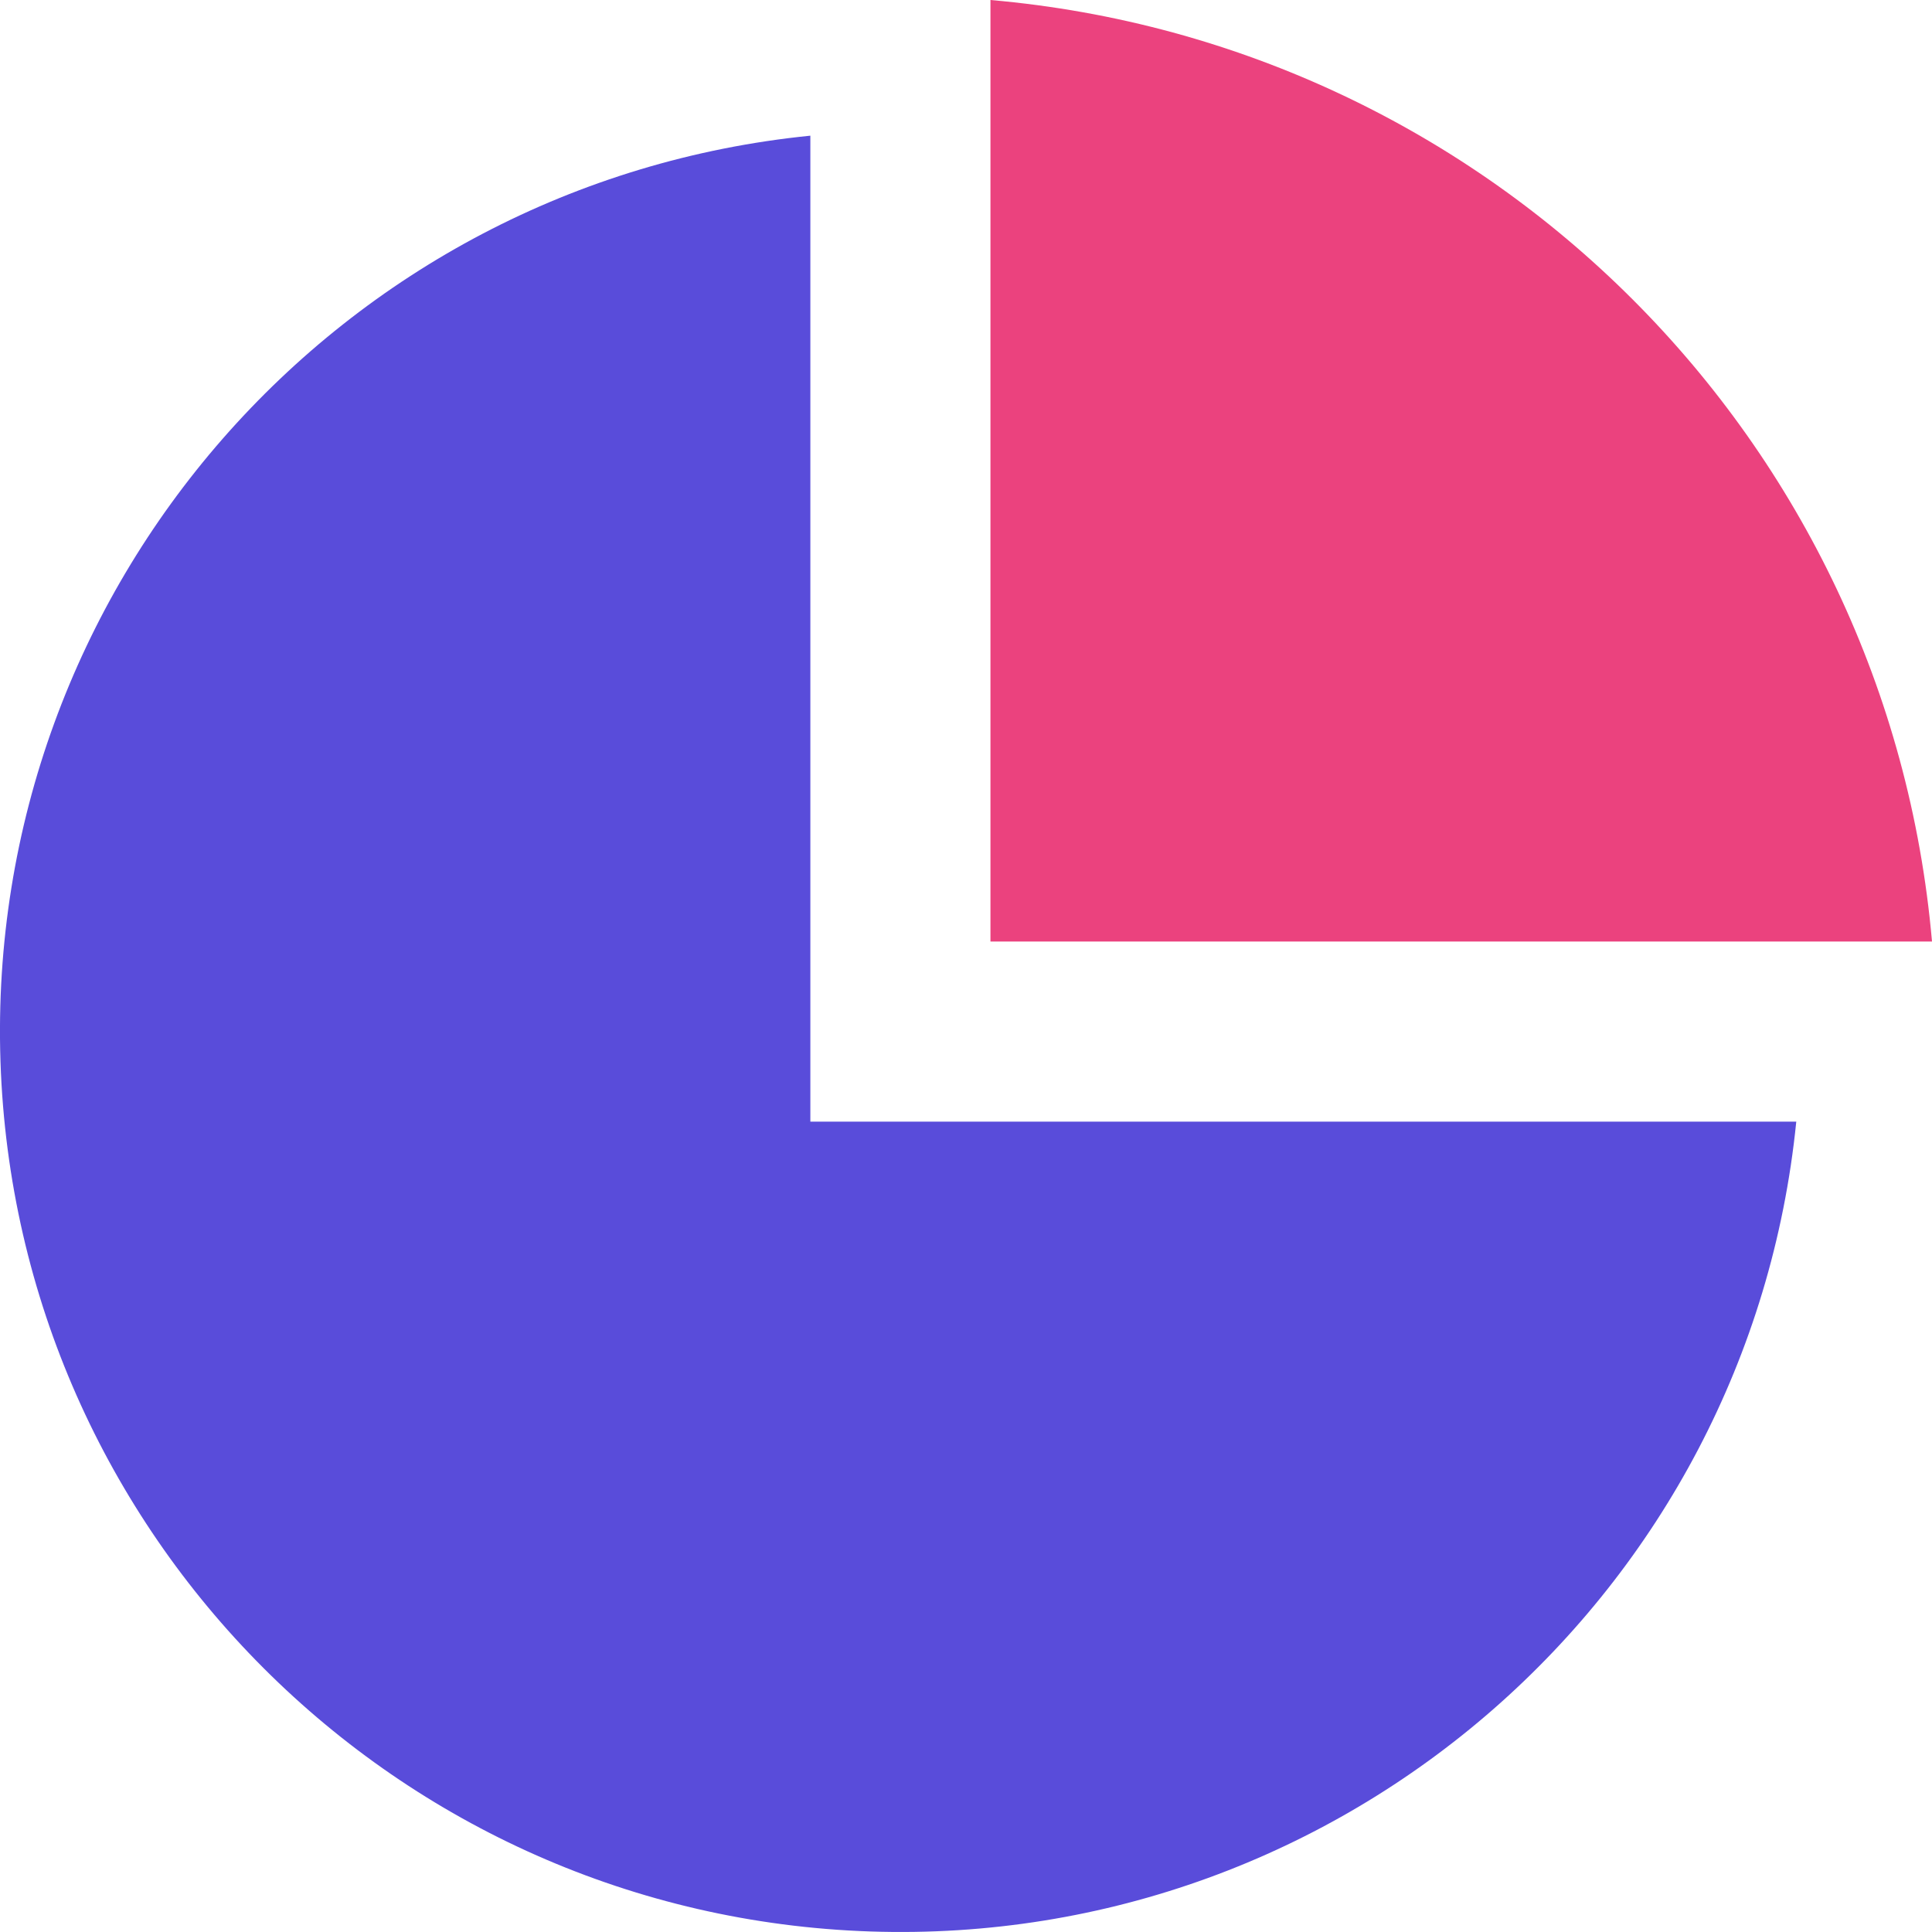
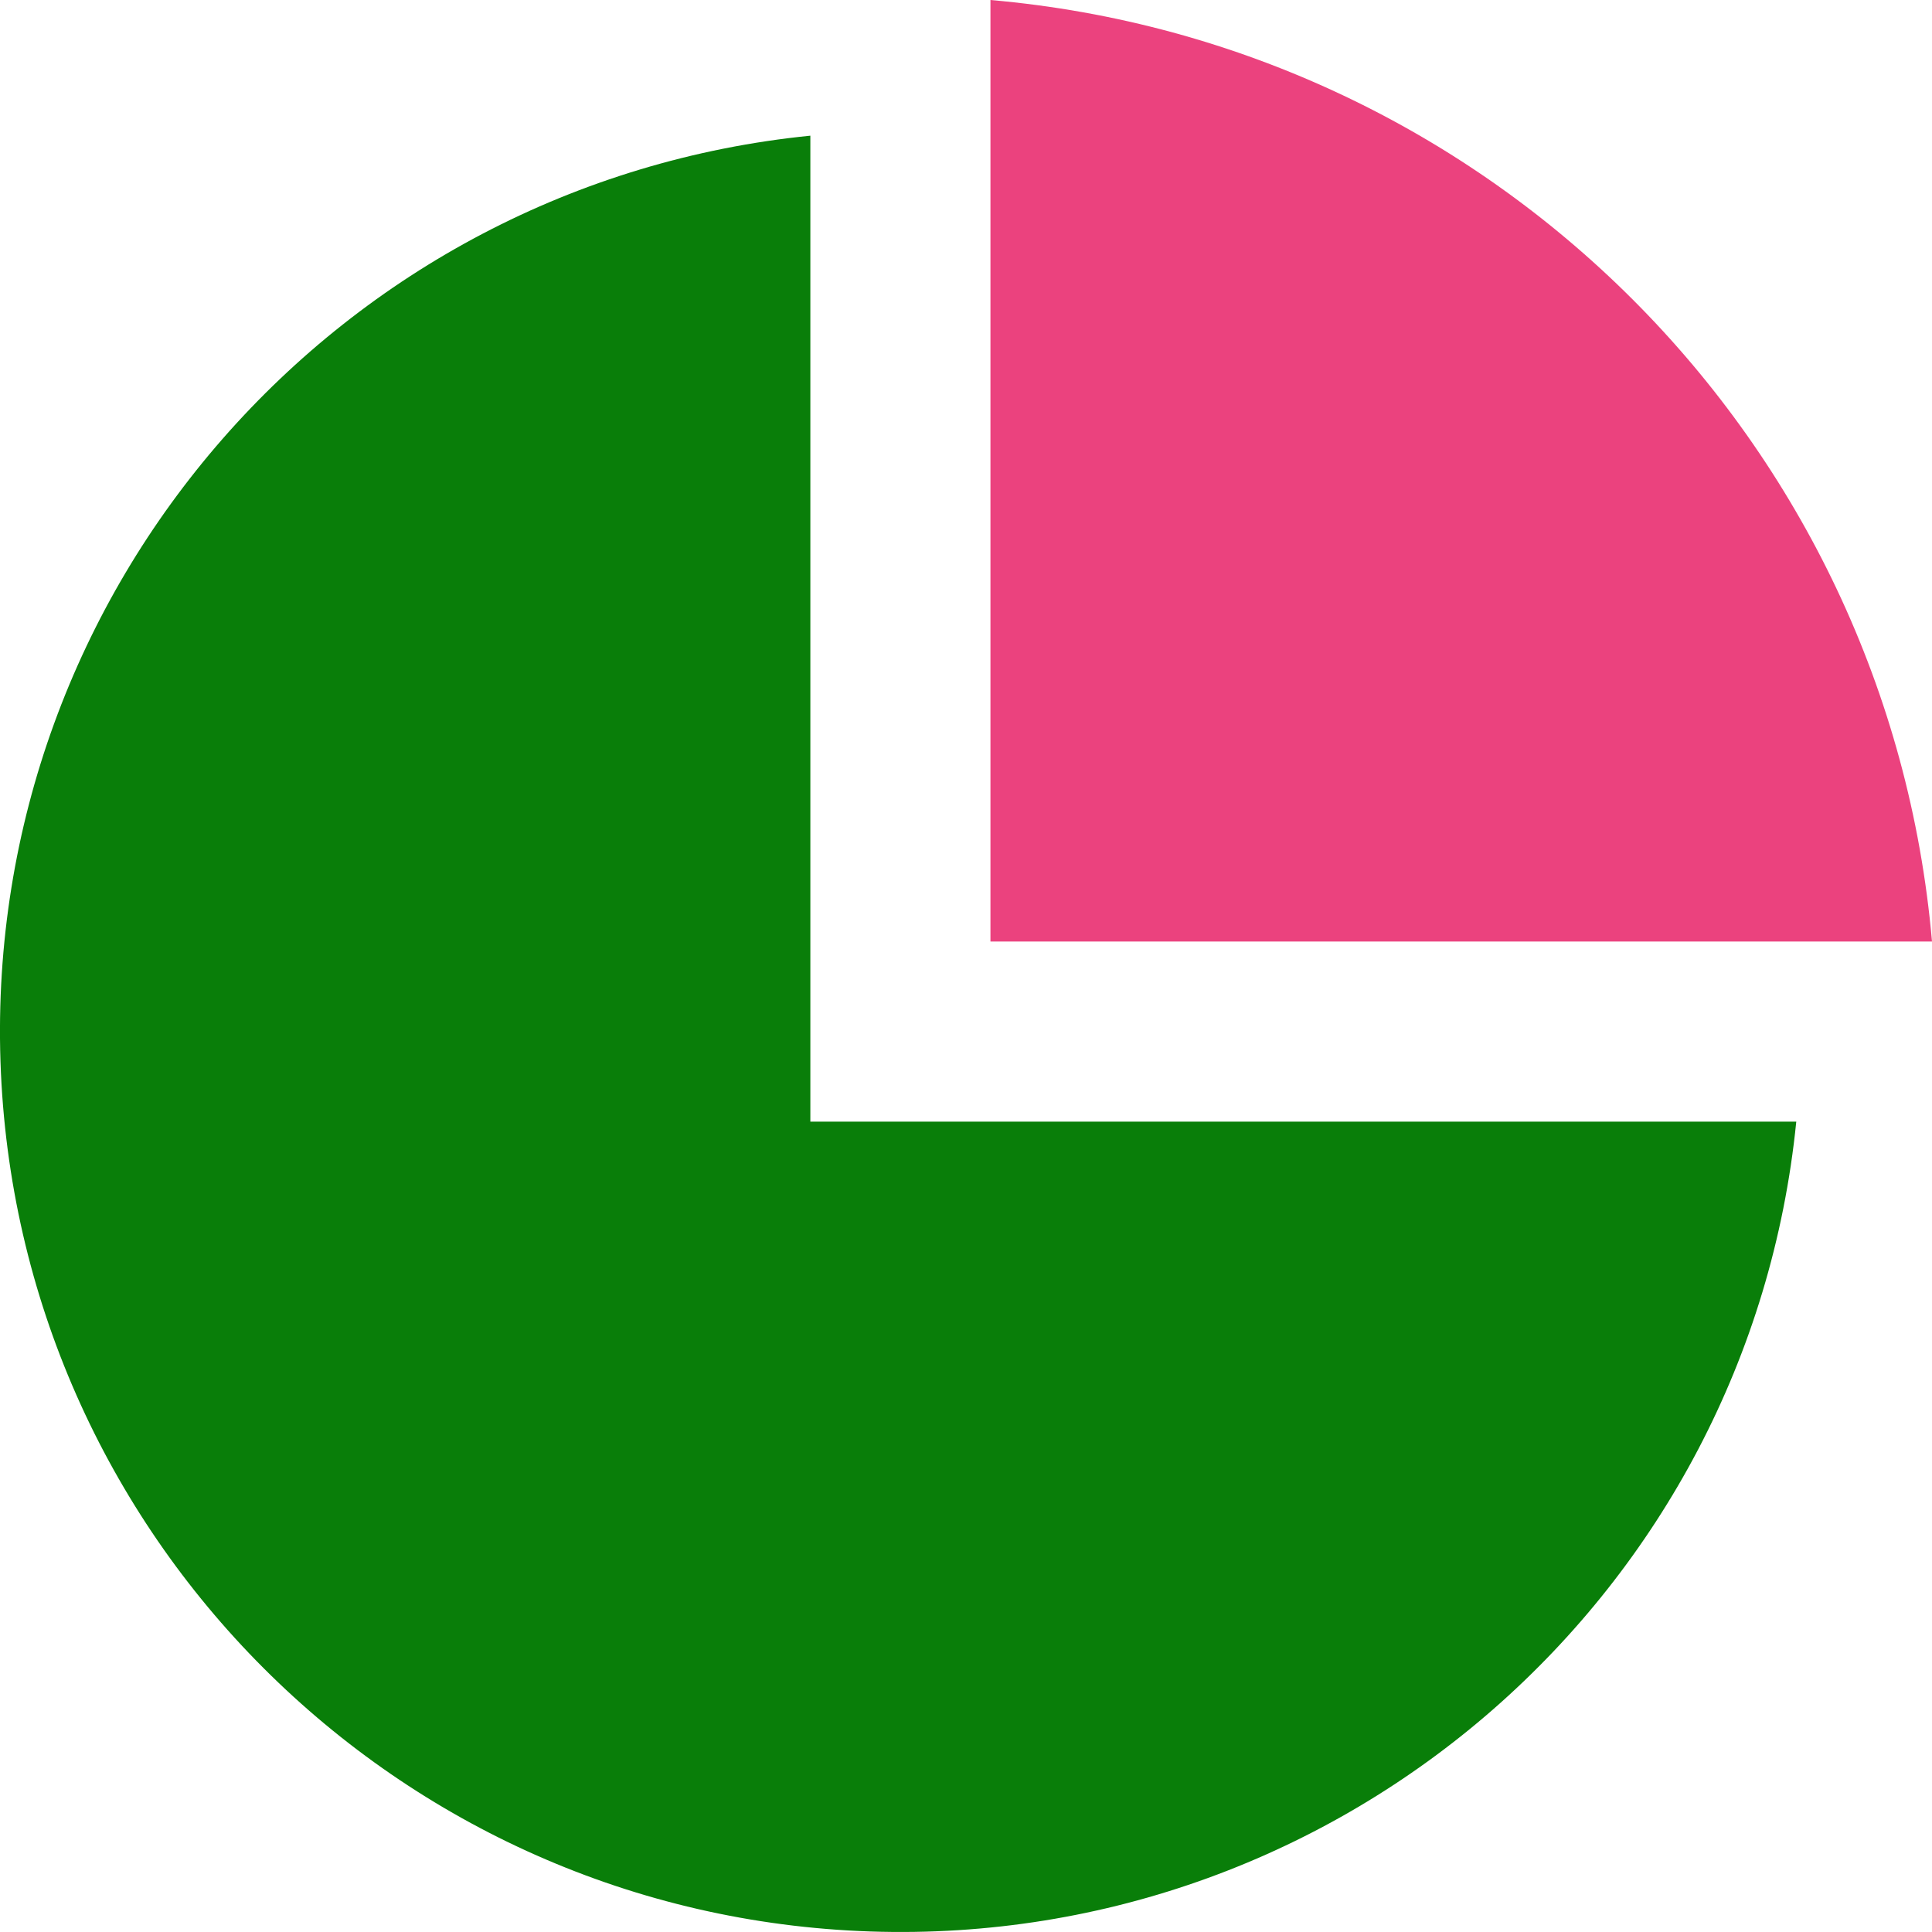
<svg xmlns="http://www.w3.org/2000/svg" id="Layer_1" data-name="Layer 1" viewBox="0 0 47.33 47.33">
  <defs>
-     <style>.cls-1{fill:#594cda;}.cls-2{fill:#eb427e;}</style>
+     <style>.cls-1{fill:#097e09;}.cls-2{fill:#eb427e;}</style>
  </defs>
  <path class="cls-1" d="M19.852,3.324V27.478H44.005A22.058,22.058,0,1,1,19.852,3.324Z" />
  <path class="cls-2" d="M24.264,0A25.371,25.371,0,0,1,47.33,23.066H24.264V0Z" />
</svg>
